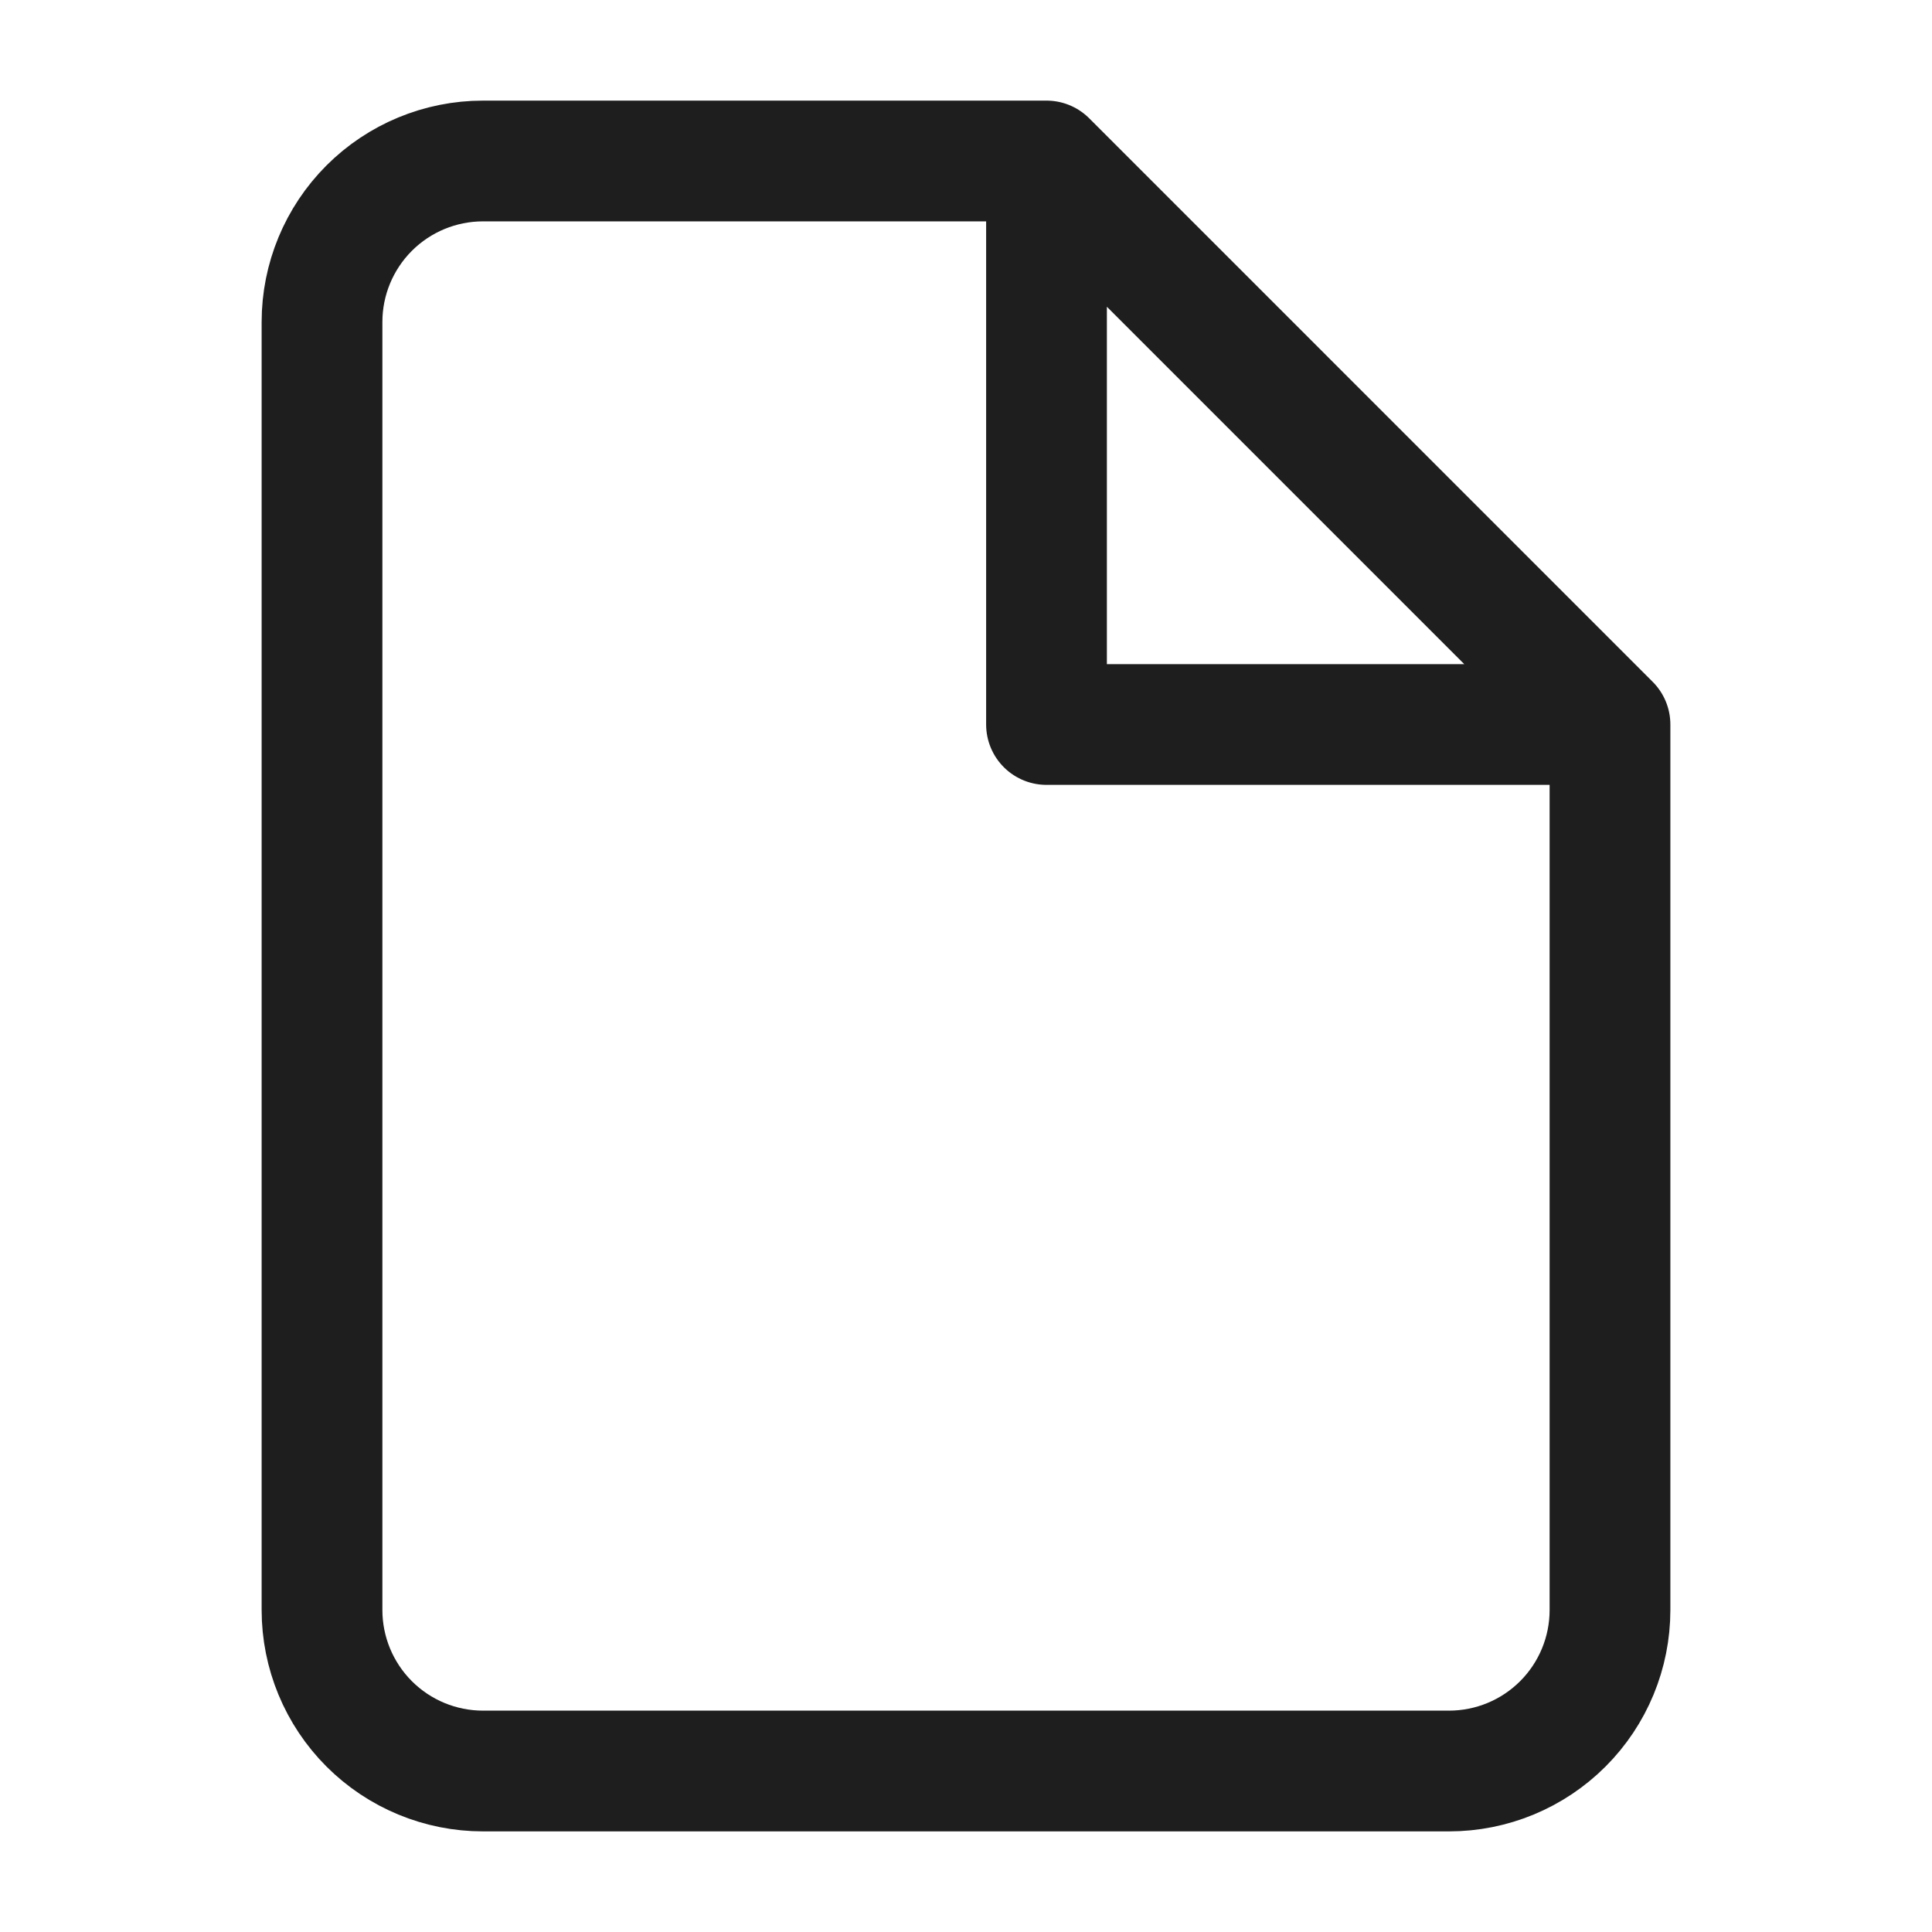
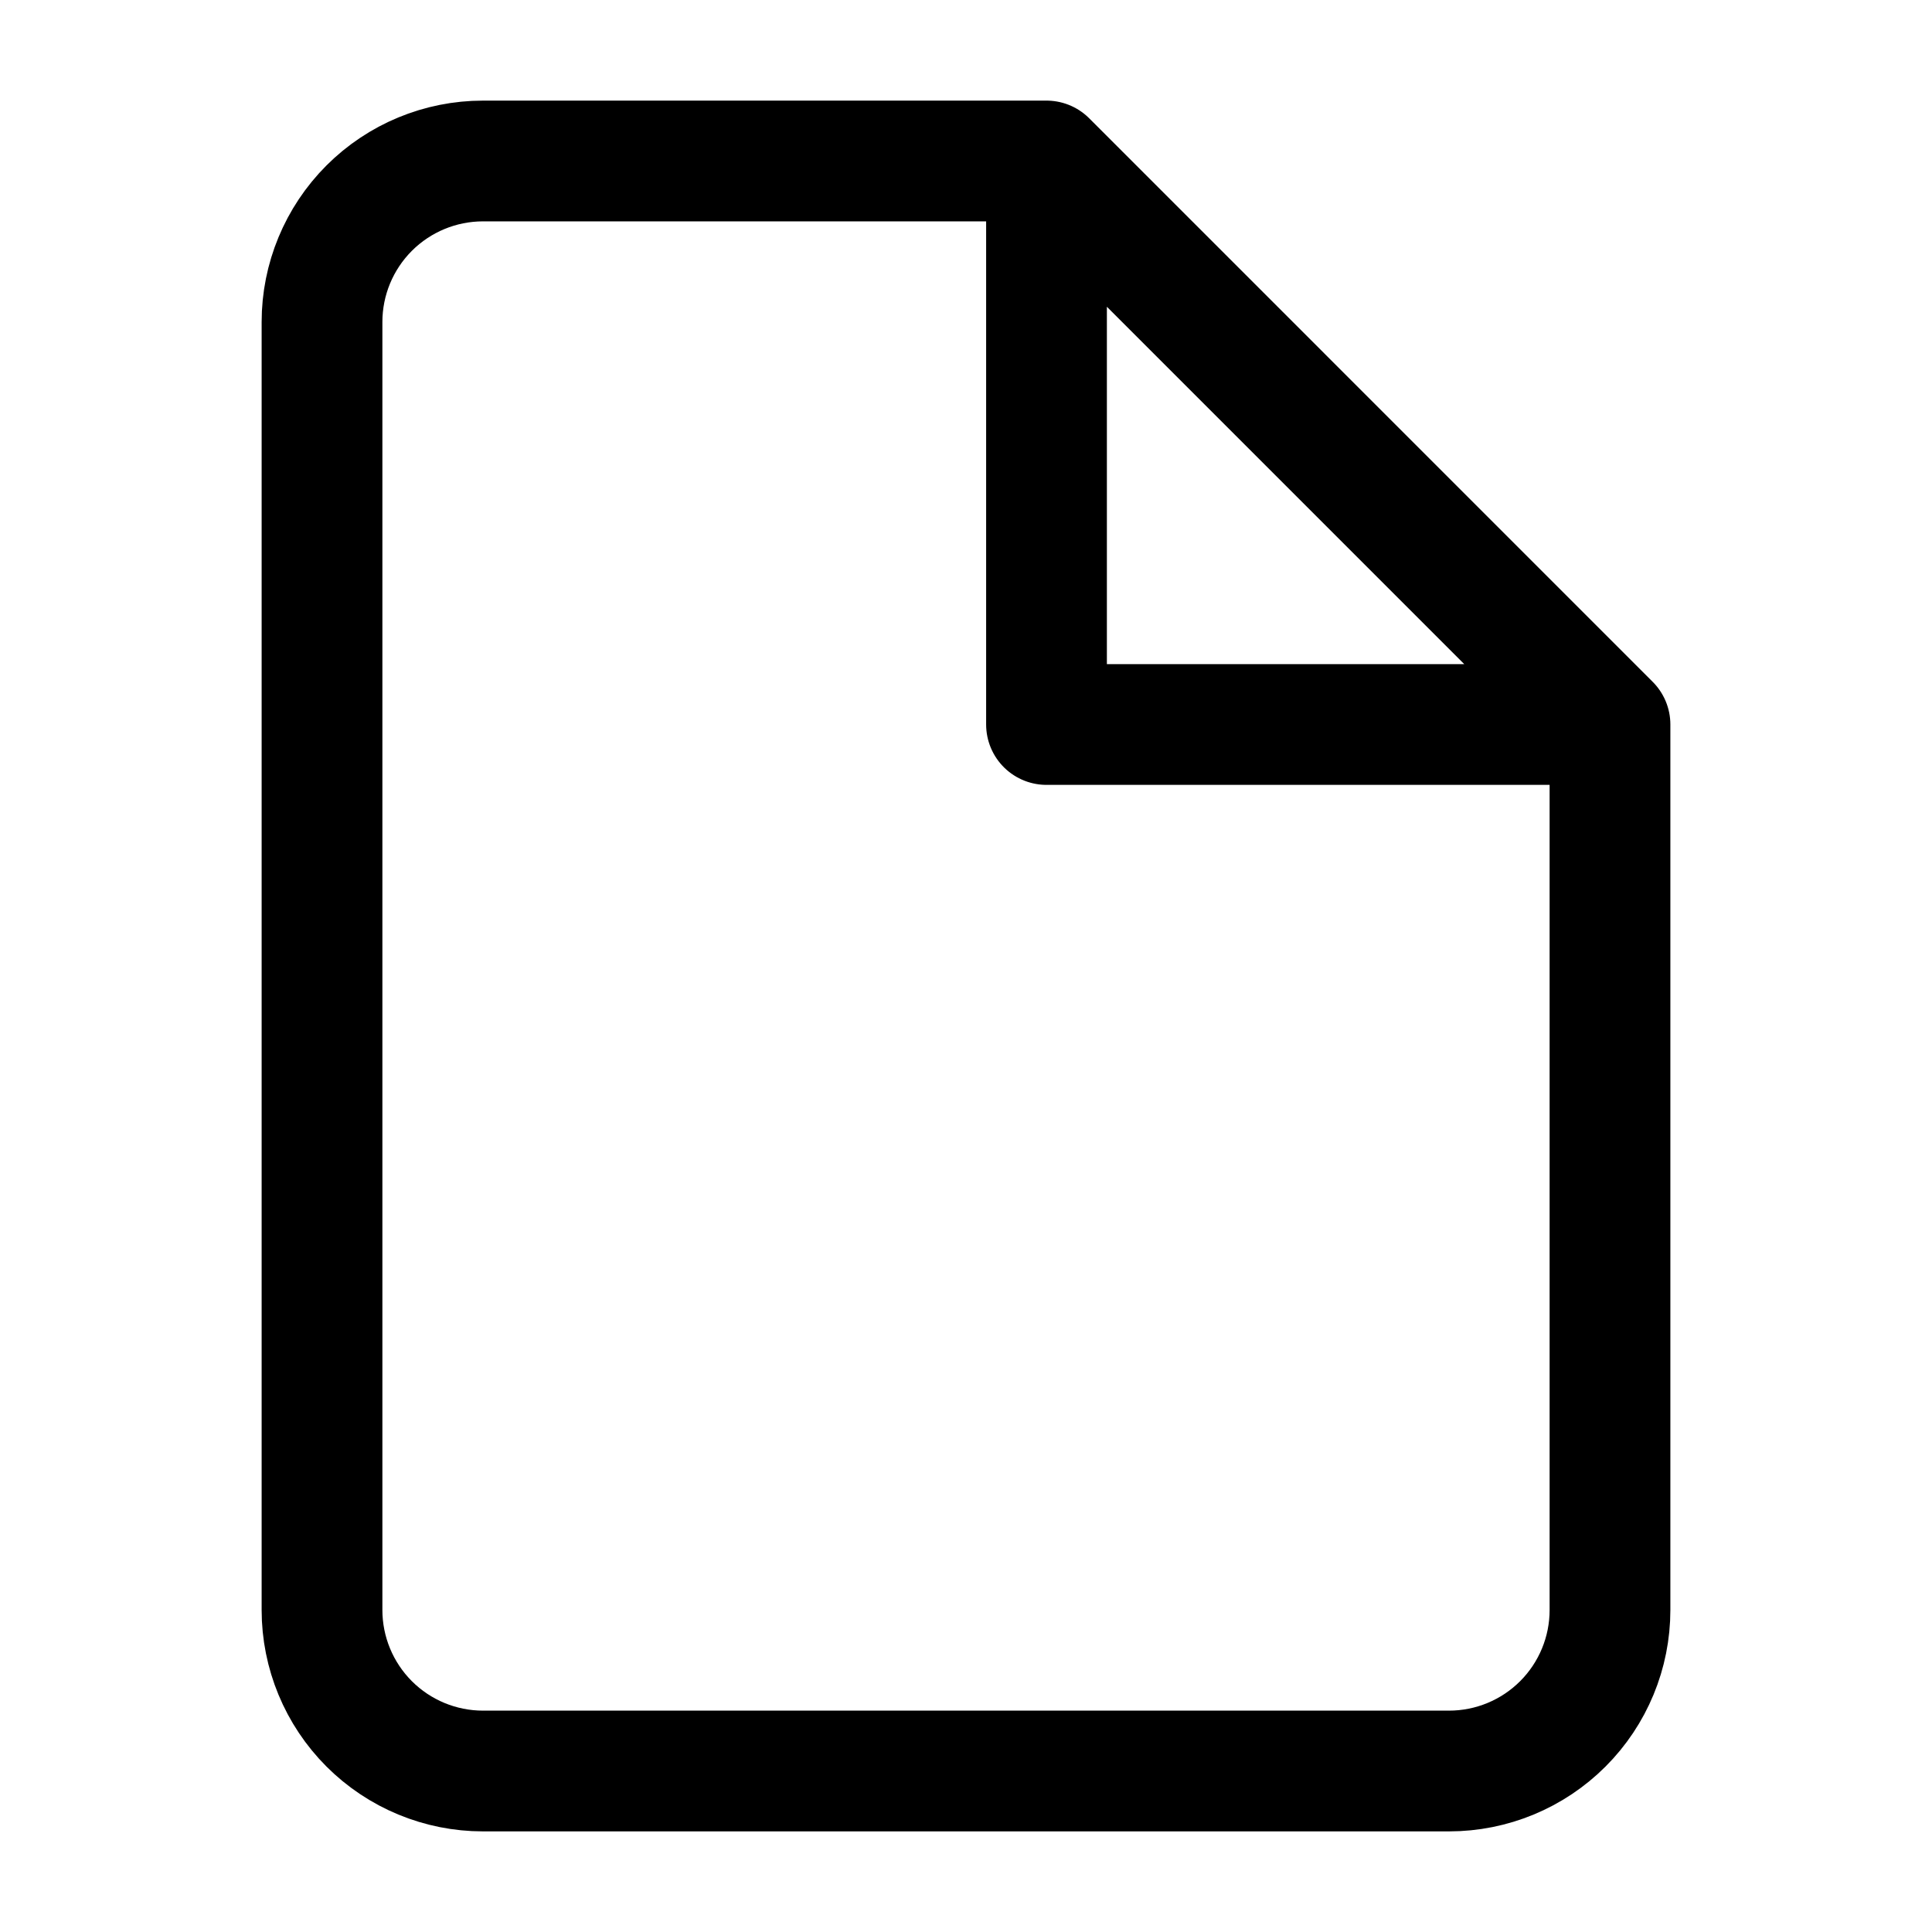
<svg xmlns="http://www.w3.org/2000/svg" viewBox="0 0 64 64" fill="none">
-   <path d="M34.667 5.333H16C14.586 5.333 13.229 5.895 12.229 6.895C11.229 7.896 10.667 9.252 10.667 10.667V53.333C10.667 54.748 11.229 56.104 12.229 57.105C13.229 58.105 14.586 58.667 16 58.667H48C49.415 58.667 50.771 58.105 51.771 57.105C52.772 56.104 53.333 54.748 53.333 53.333V24M34.667 5.333L53.333 24M34.667 5.333L34.667 24H53.333" stroke="#1E1E1E" stroke-width="4" stroke-linecap="round" stroke-linejoin="round" />
+   <path d="M34.667 5.333H16C14.586 5.333 13.229 5.895 12.229 6.895C11.229 7.896 10.667 9.252 10.667 10.667V53.333C10.667 54.748 11.229 56.104 12.229 57.105C13.229 58.105 14.586 58.667 16 58.667H48C49.415 58.667 50.771 58.105 51.771 57.105C52.772 56.104 53.333 54.748 53.333 53.333V24M34.667 5.333L53.333 24M34.667 5.333L34.667 24H53.333" stroke="currentColor" stroke-width="4" stroke-linecap="round" stroke-linejoin="round" />
</svg>
